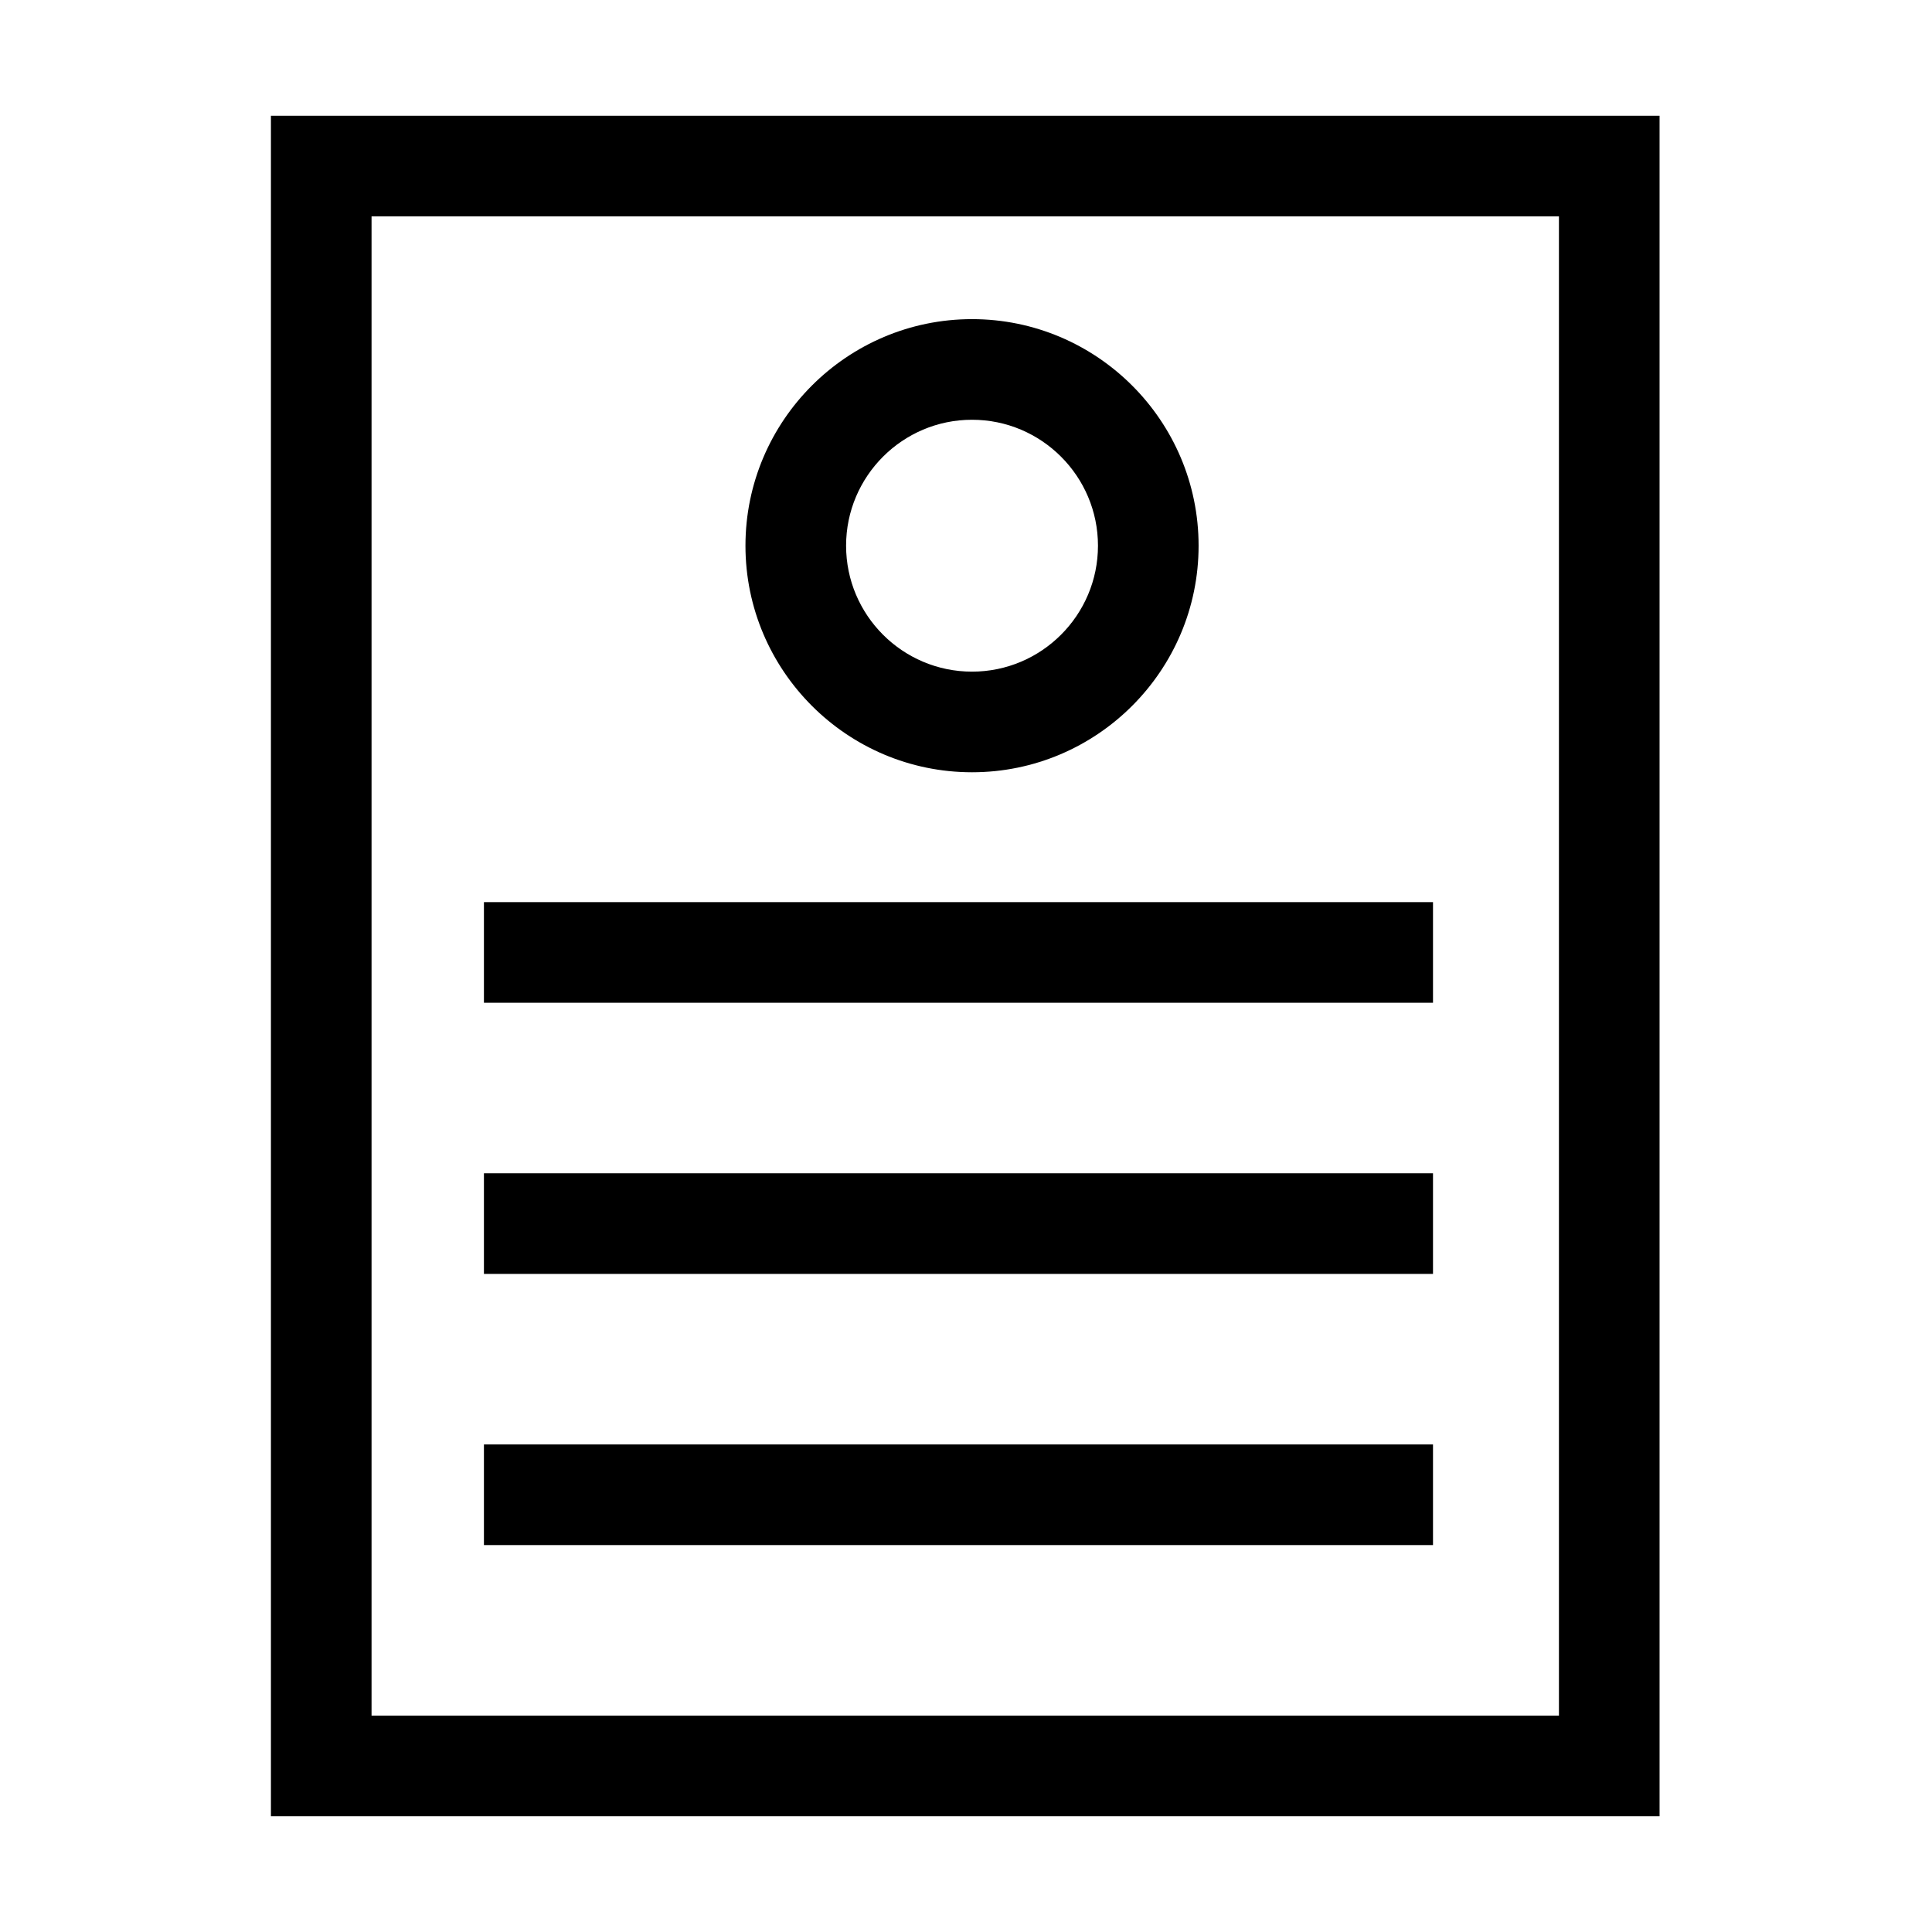
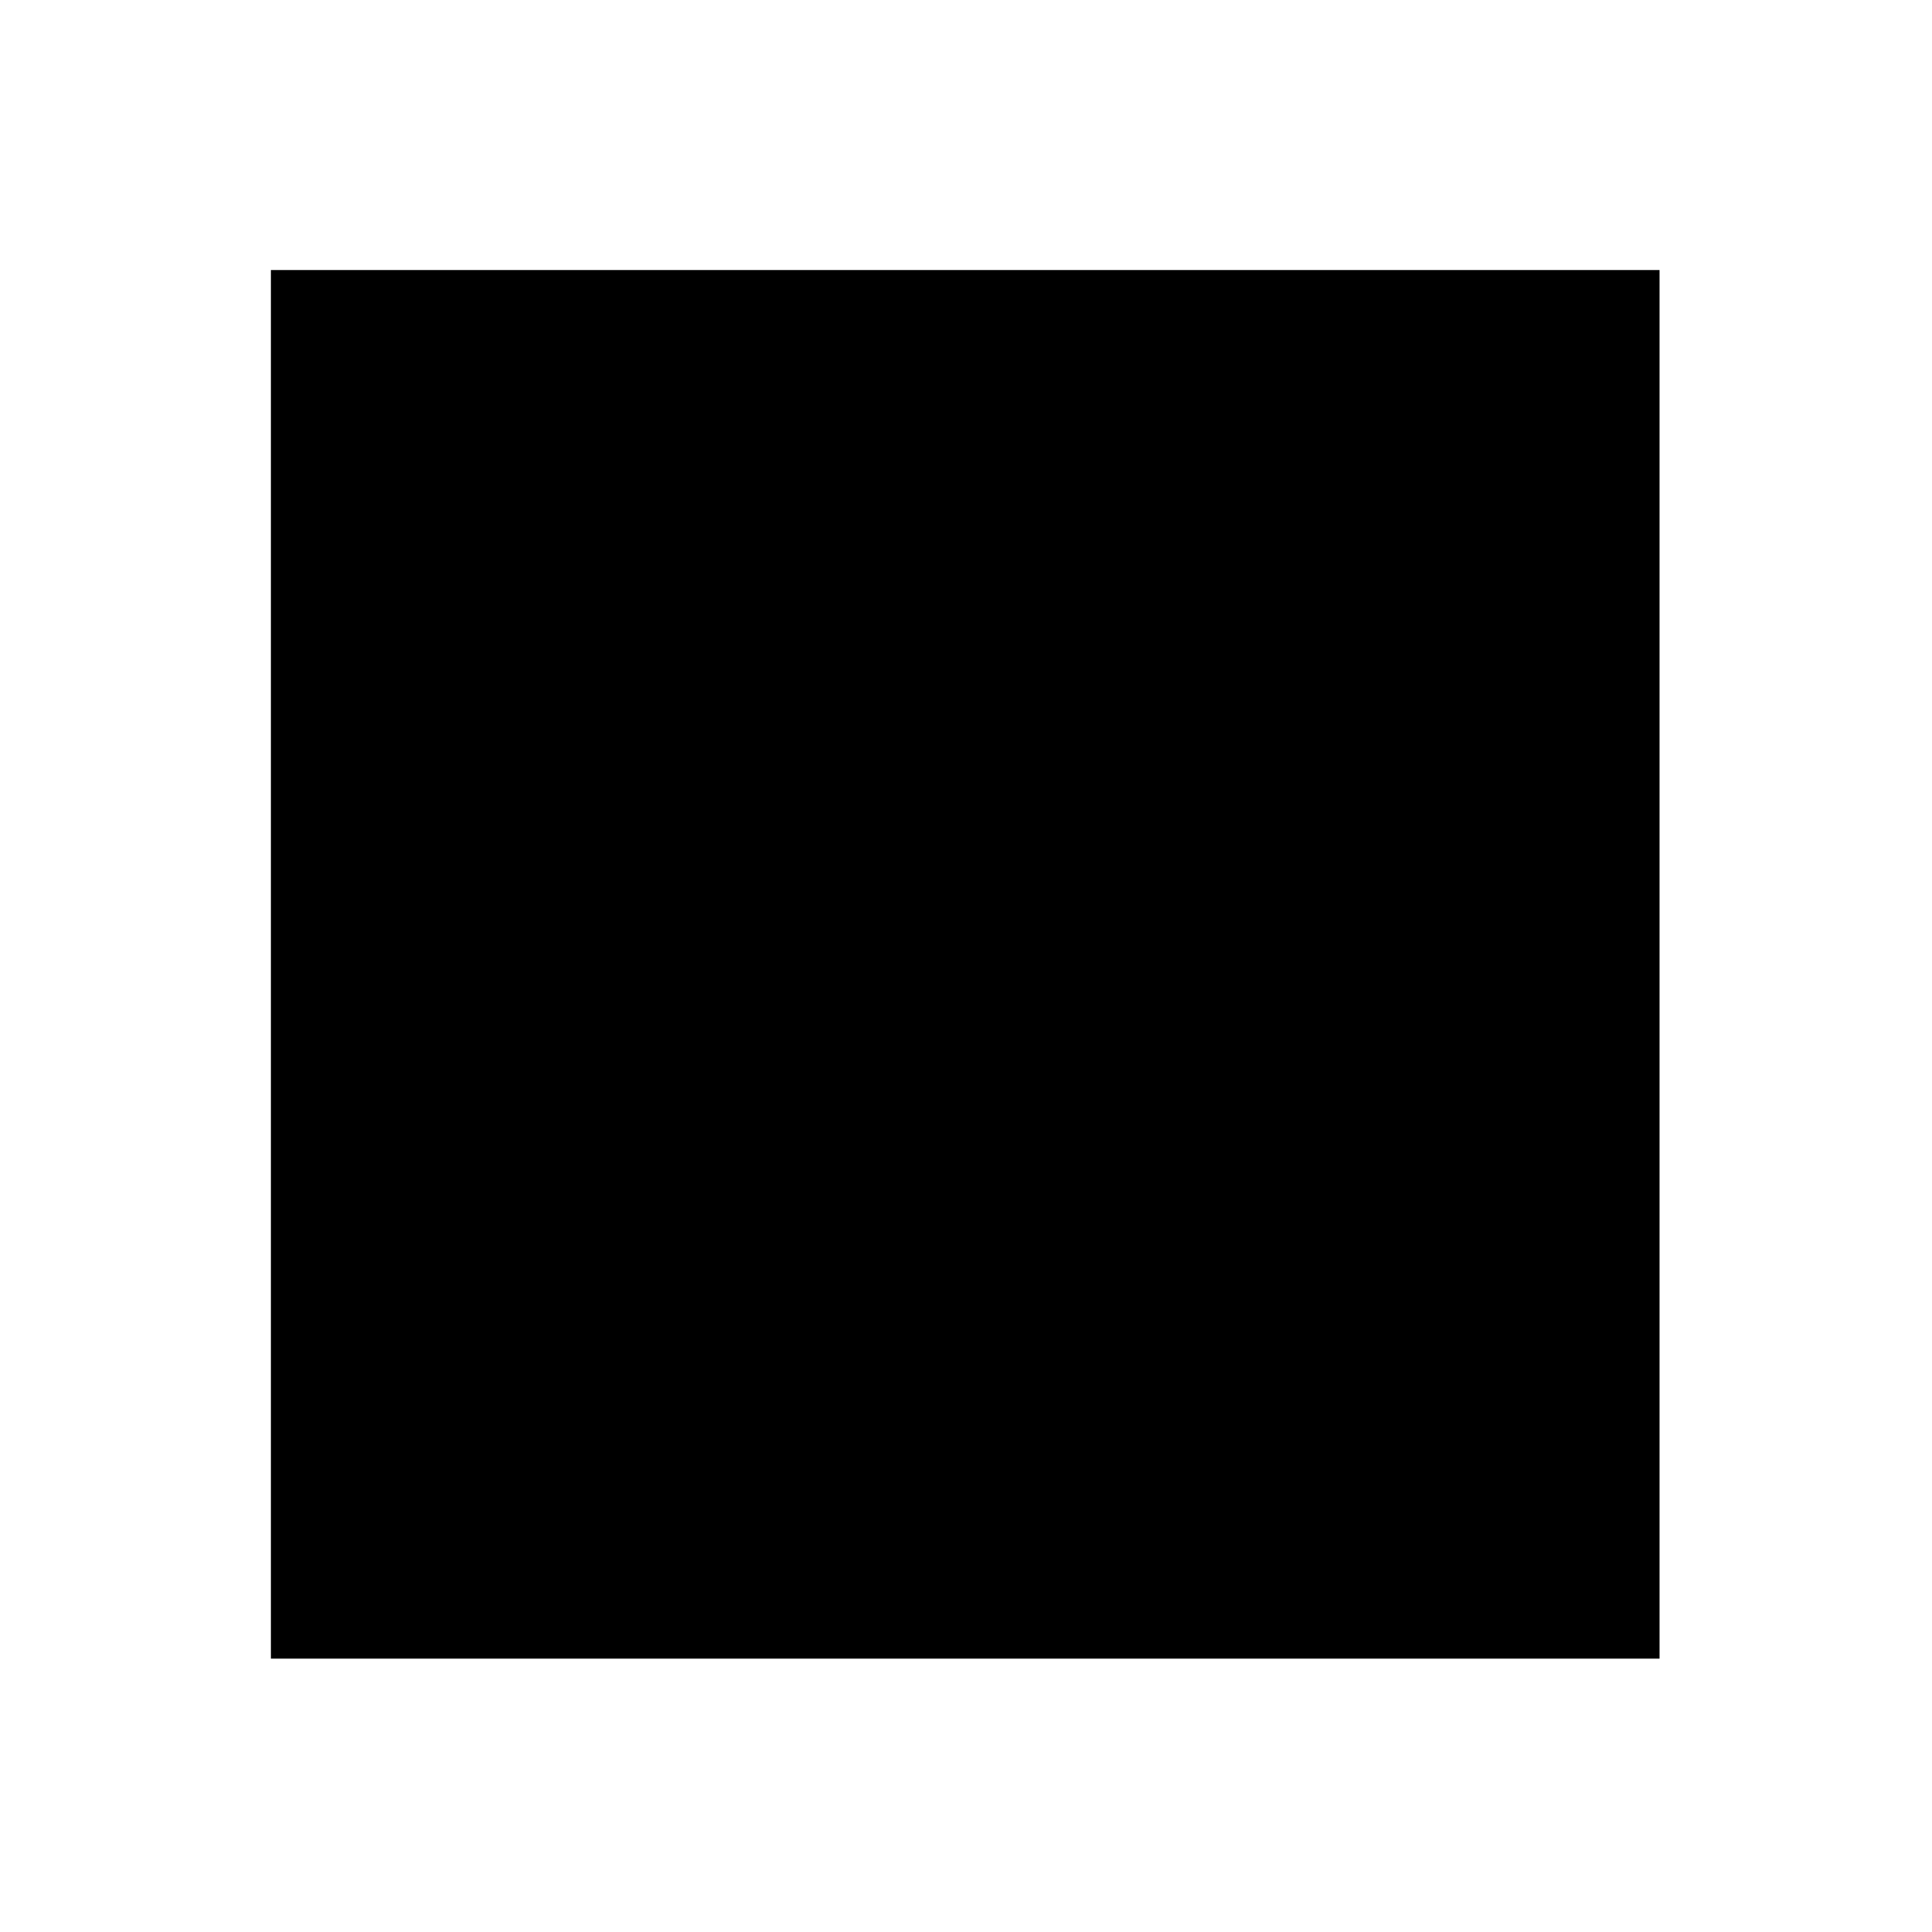
<svg xmlns="http://www.w3.org/2000/svg" version="1.1" id="Layer_1" x="0px" y="0px" width="576px" height="576px" viewBox="0 0 576 576" enable-background="new 0 0 576 576" xml:space="preserve">
-   <g>
-     <path d="M494.778,541.488H80.772V34.512h414.006V541.488z M110.772,511.488h354.006V64.512H110.772V511.488z" />
-     <rect x="144.278" y="268.958" width="282.952" height="30" />
-     <rect x="144.278" y="349.801" width="282.952" height="30" />
-     <rect x="144.278" y="430.645" width="282.952" height="30" />
-     <path d="M289.797,230.241c-37.246,0-67.548-30.302-67.548-67.548s30.302-67.548,67.548-67.548s67.548,30.302,67.548,67.548   S327.043,230.241,289.797,230.241z M289.797,125.145c-20.704,0-37.548,16.844-37.548,37.548s16.844,37.548,37.548,37.548   s37.548-16.844,37.548-37.548S310.501,125.145,289.797,125.145z" />
-   </g>
+   <rect x="80.772" y="80.5" width="414.006" height="414.006" />
</svg>
